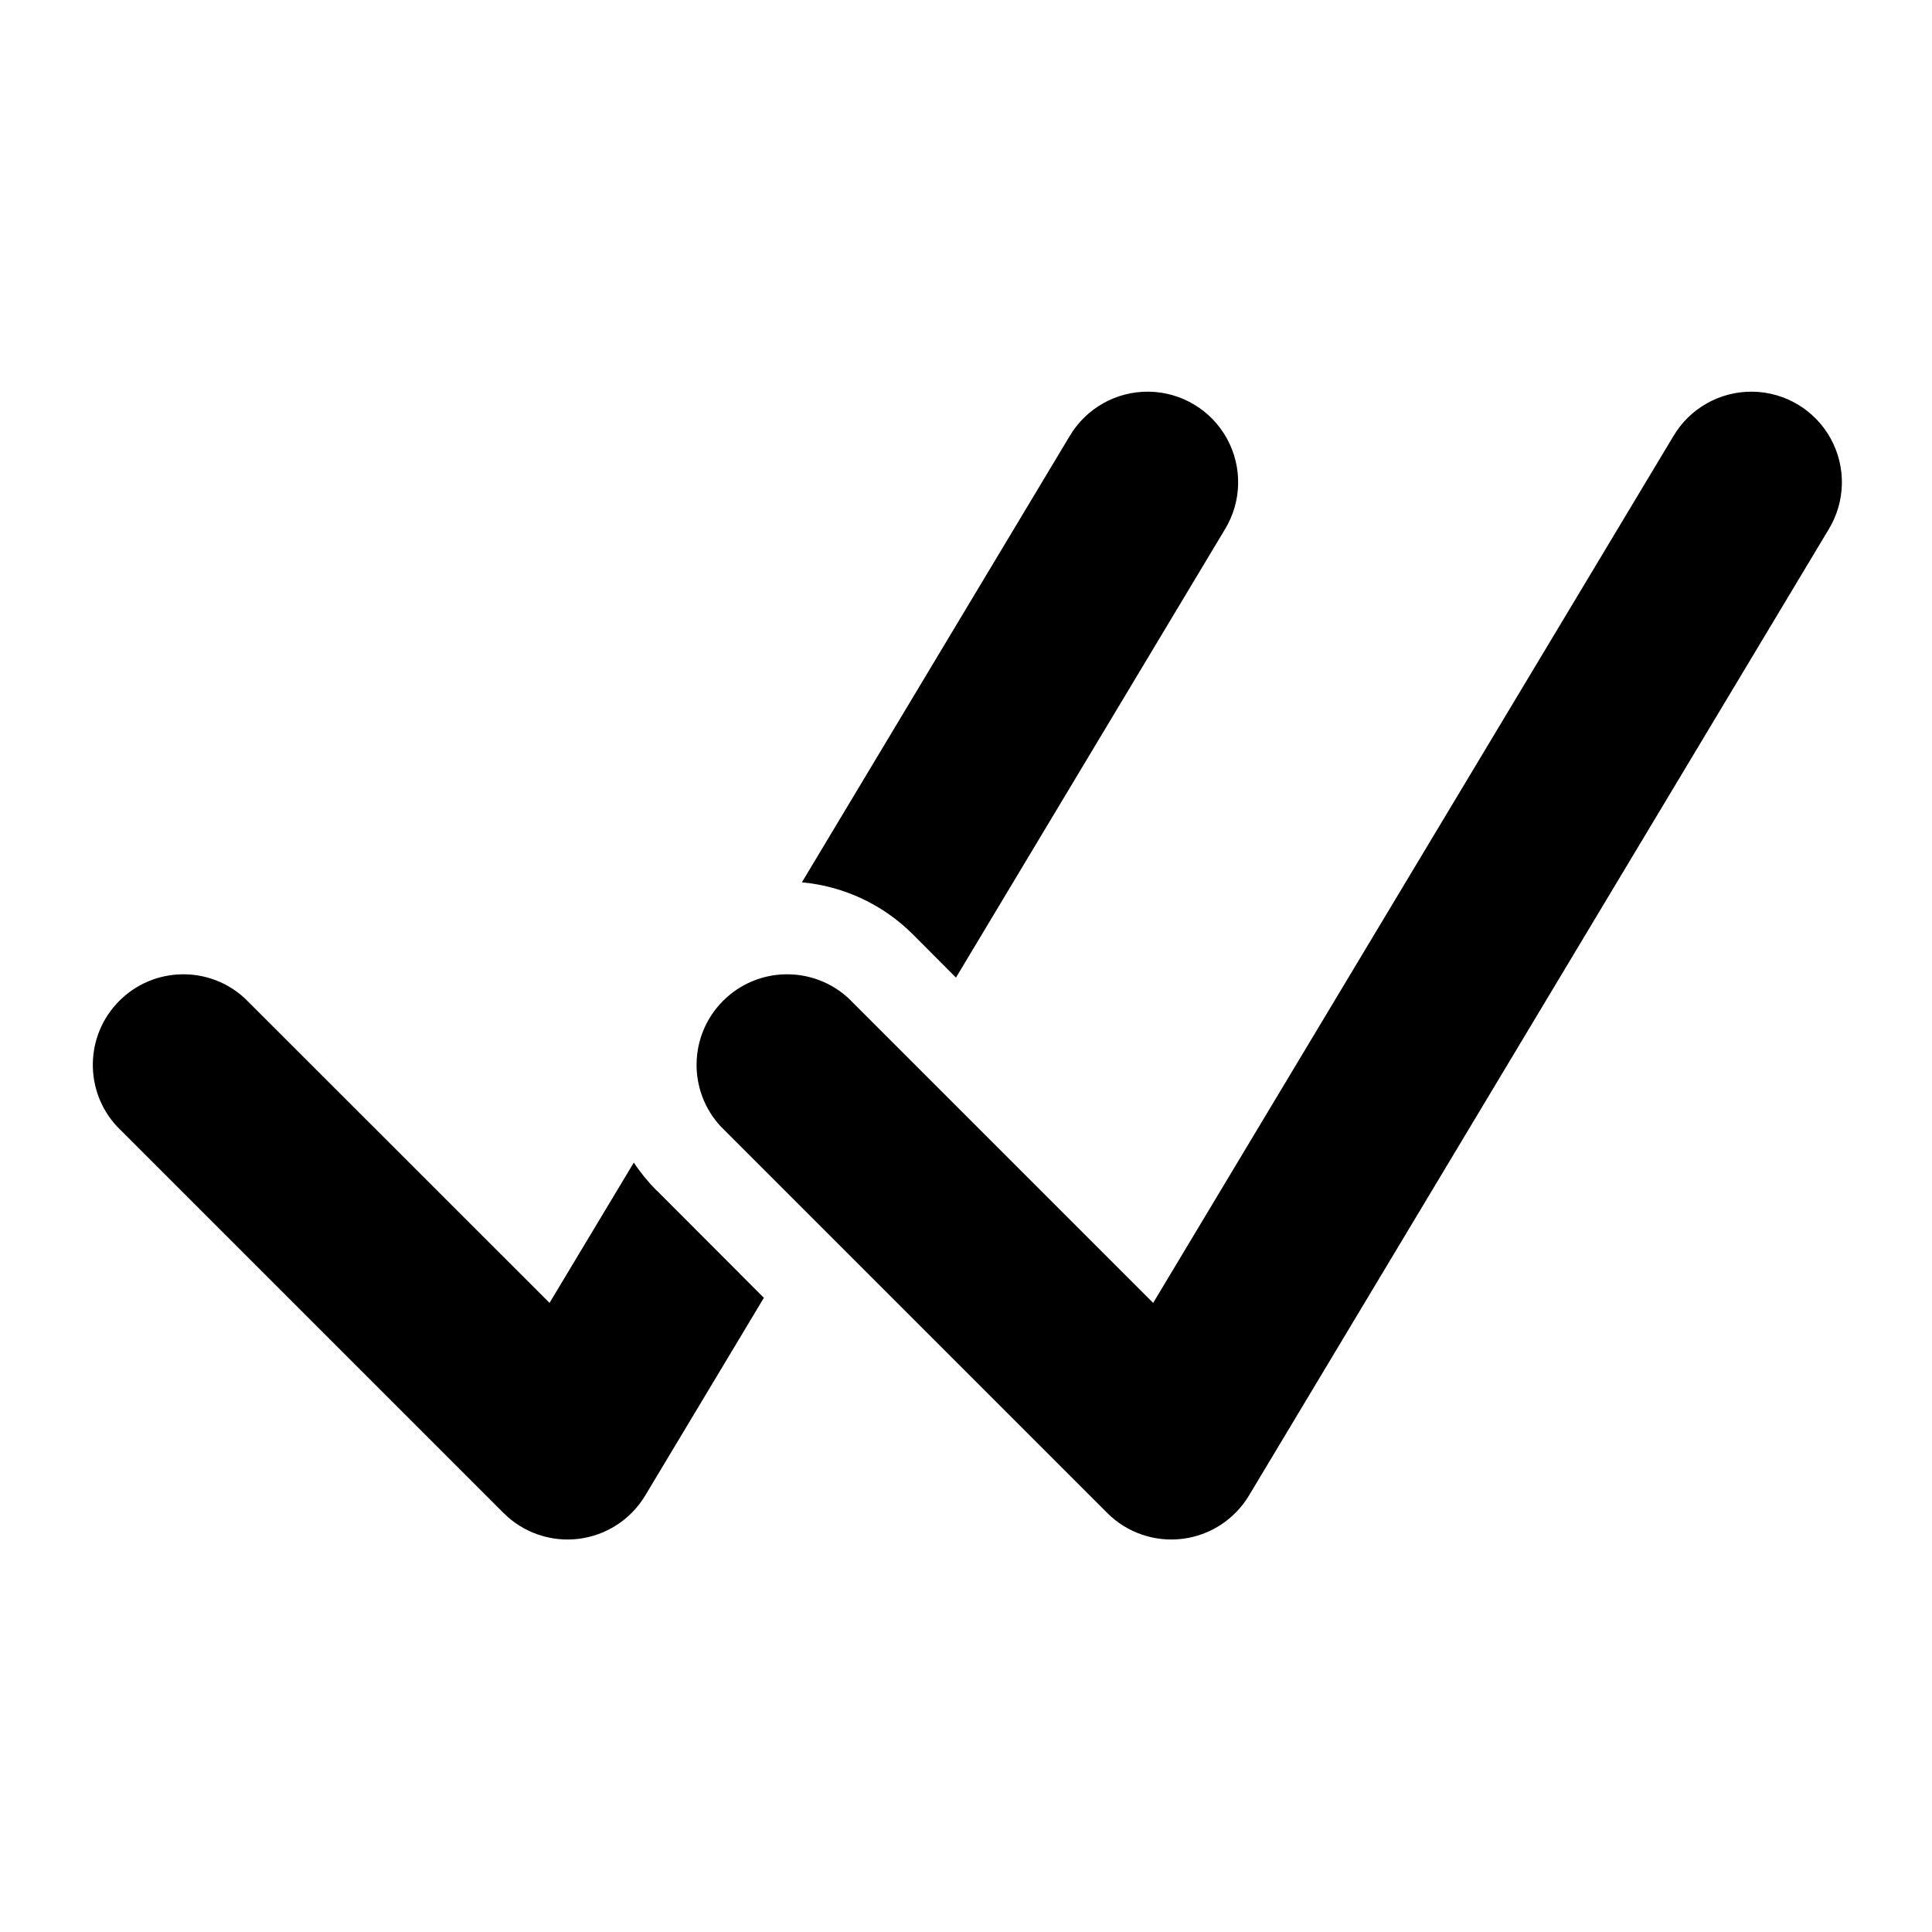
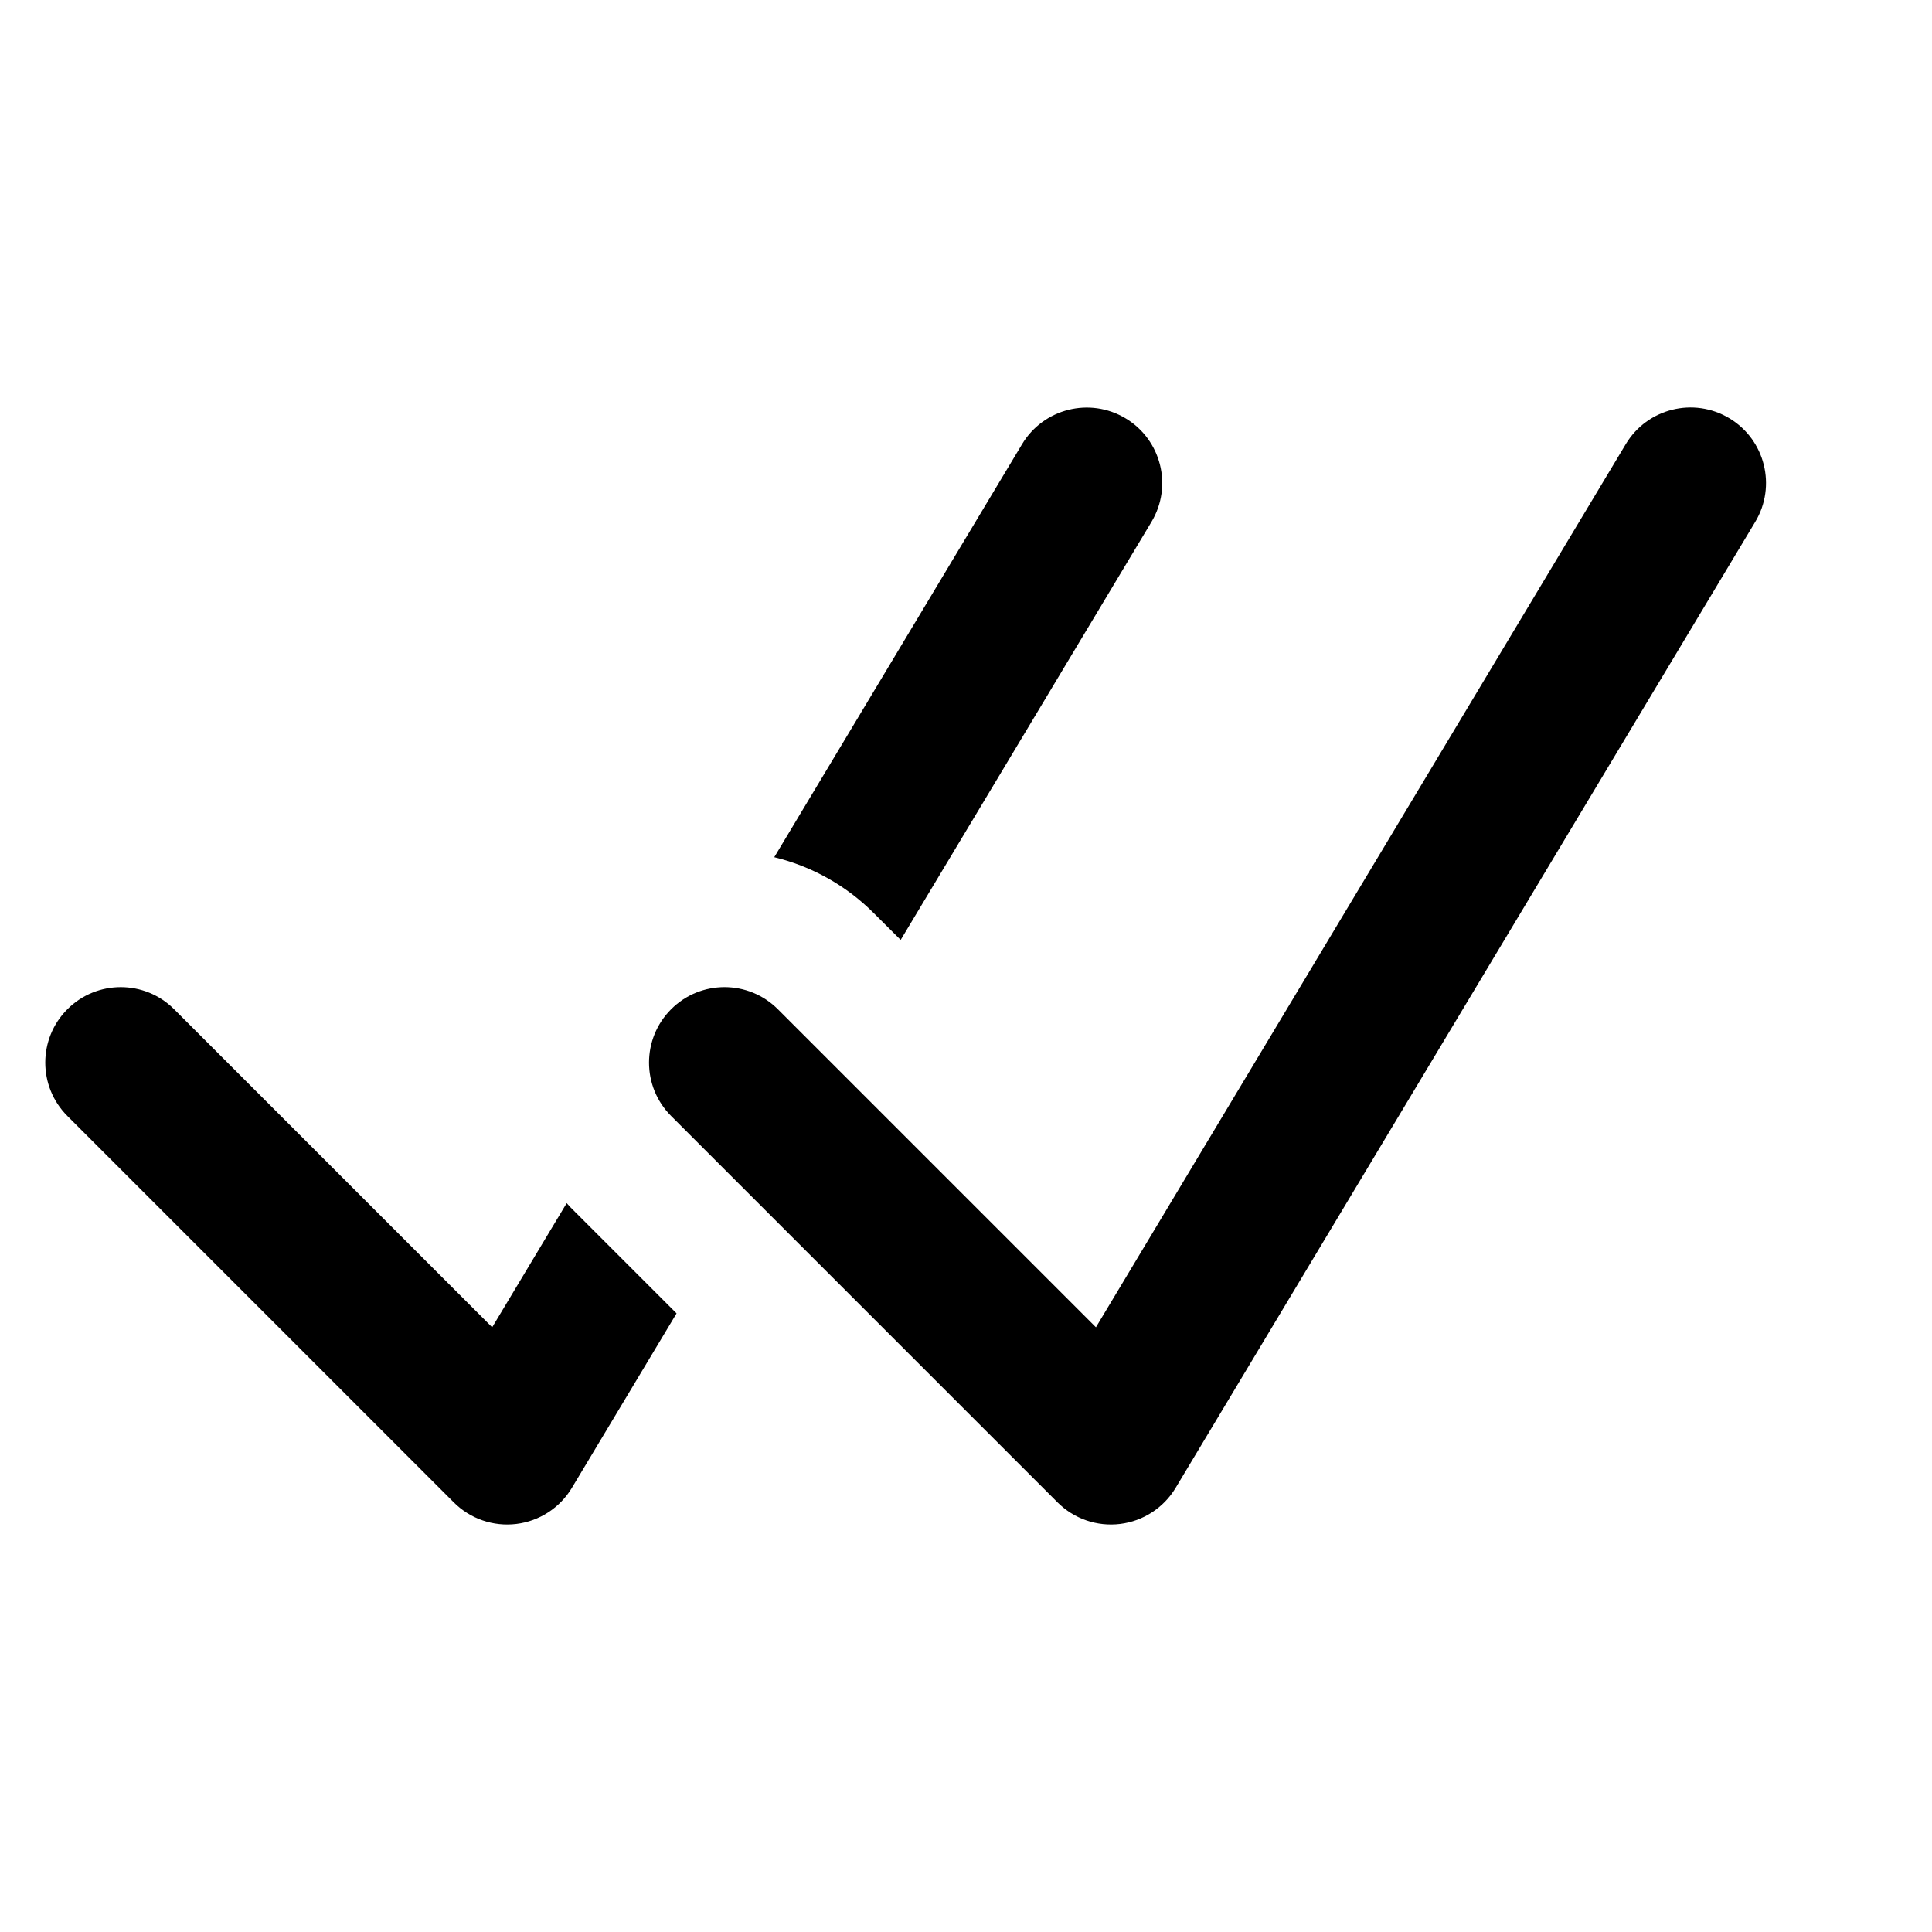
- <svg xmlns="http://www.w3.org/2000/svg" viewBox="0 0 16 16">
-   <path d="m10.143 4.386-2.226 3.71-.356-.357a1.494 1.494 0 0 0-.92-.432l2.216-3.693a.75.75 0 1 1 1.286.772ZM5.44 9.86l.886.888-.983 1.638a.75.75 0 0 1-1.173.144l-3.2-3.2a.75.75 0 0 1 1.06-1.06l2.521 2.52.698-1.162c.054.082.118.16.19.233Z" />
-   <path d="M15.143 4.386a.75.75 0 1 0-1.286-.772L9.55 10.79 7.03 8.27a.75.75 0 0 0-1.06 1.06l3.2 3.2a.75.75 0 0 0 1.173-.144l4.8-8Z" />
+ <svg xmlns="http://www.w3.org/2000/svg" fill="none" viewBox="0 0 16 16">
+   <path fill="#000" d="M9.536 4.322 7.459 7.784l-.222-.221a1.742 1.742 0 0 0-.825-.464l2.052-3.42a.625.625 0 0 1 1.072.643Zm-4.773 5.715.84.84-.867 1.445a.625.625 0 0 1-.978.12l-3.2-3.2a.625.625 0 1 1 .884-.884l2.634 2.634.617-1.028c.022.025.046.05.07.073Z" />
+   <path fill="#000" d="M14.536 4.322a.625.625 0 0 0-1.072-.644l-4.388 7.314-2.634-2.634a.625.625 0 1 0-.884.884l3.2 3.2a.625.625 0 0 0 .978-.12l4.8-8Z" />
</svg>
